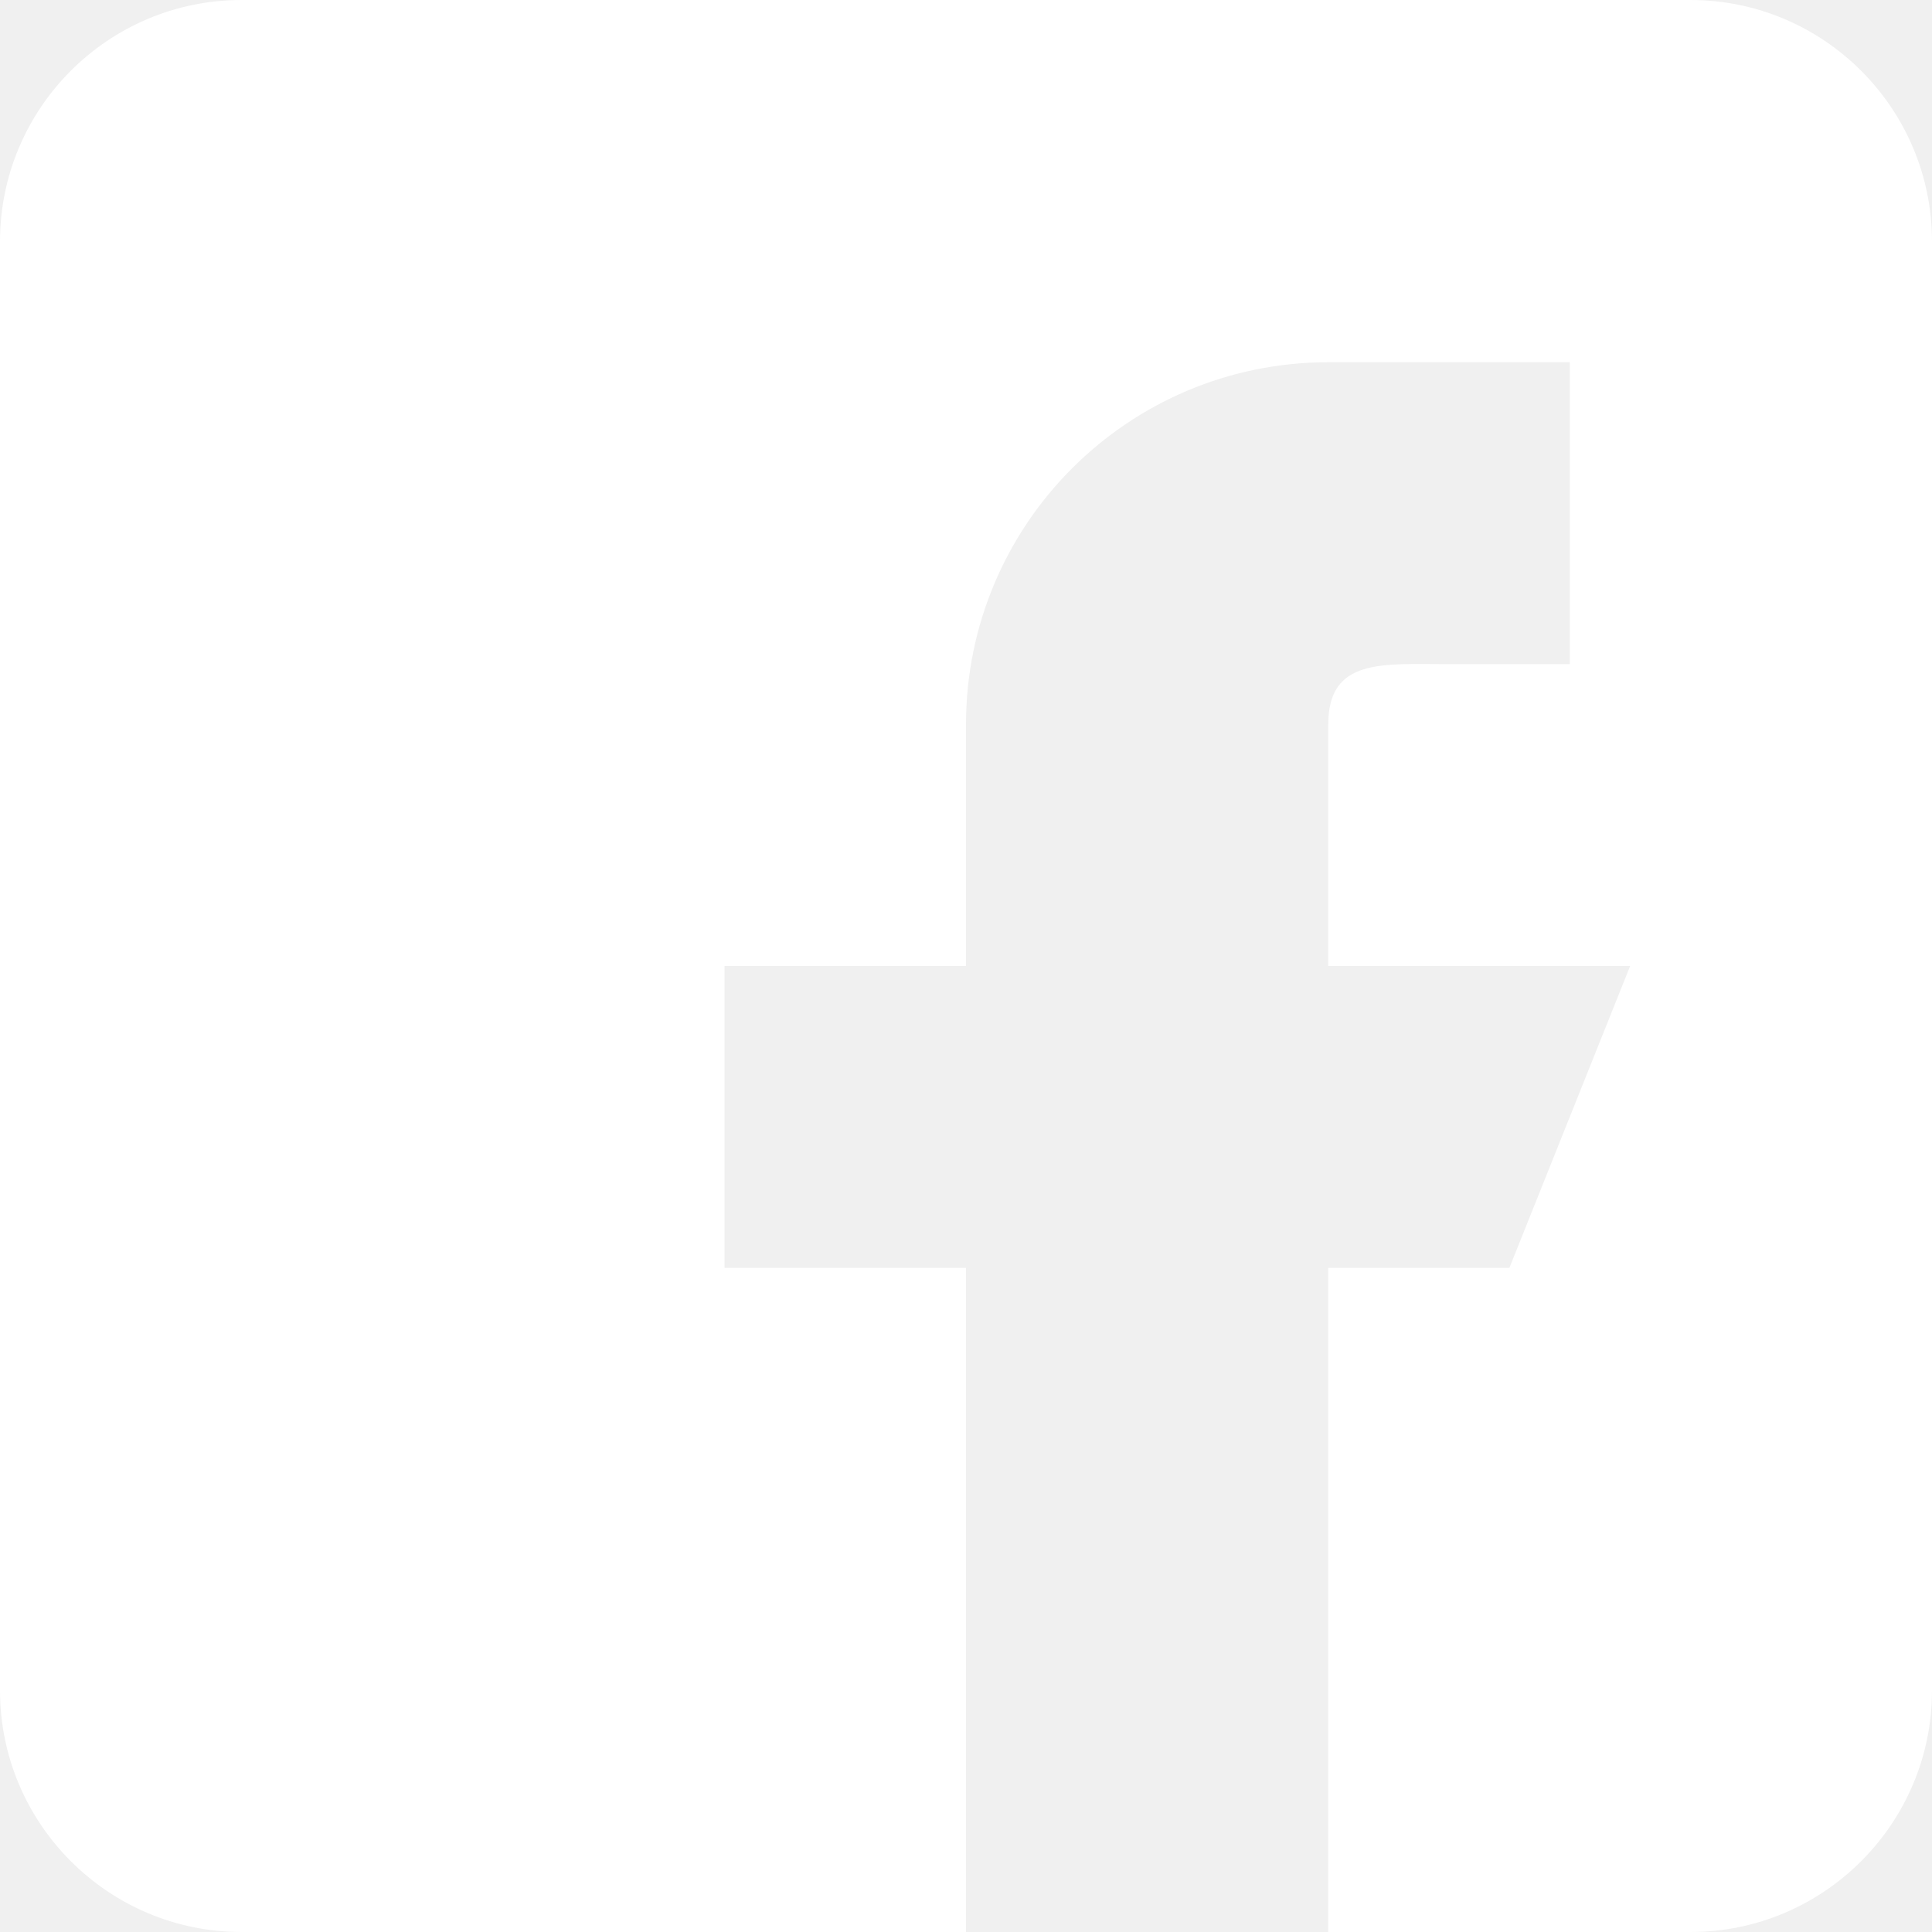
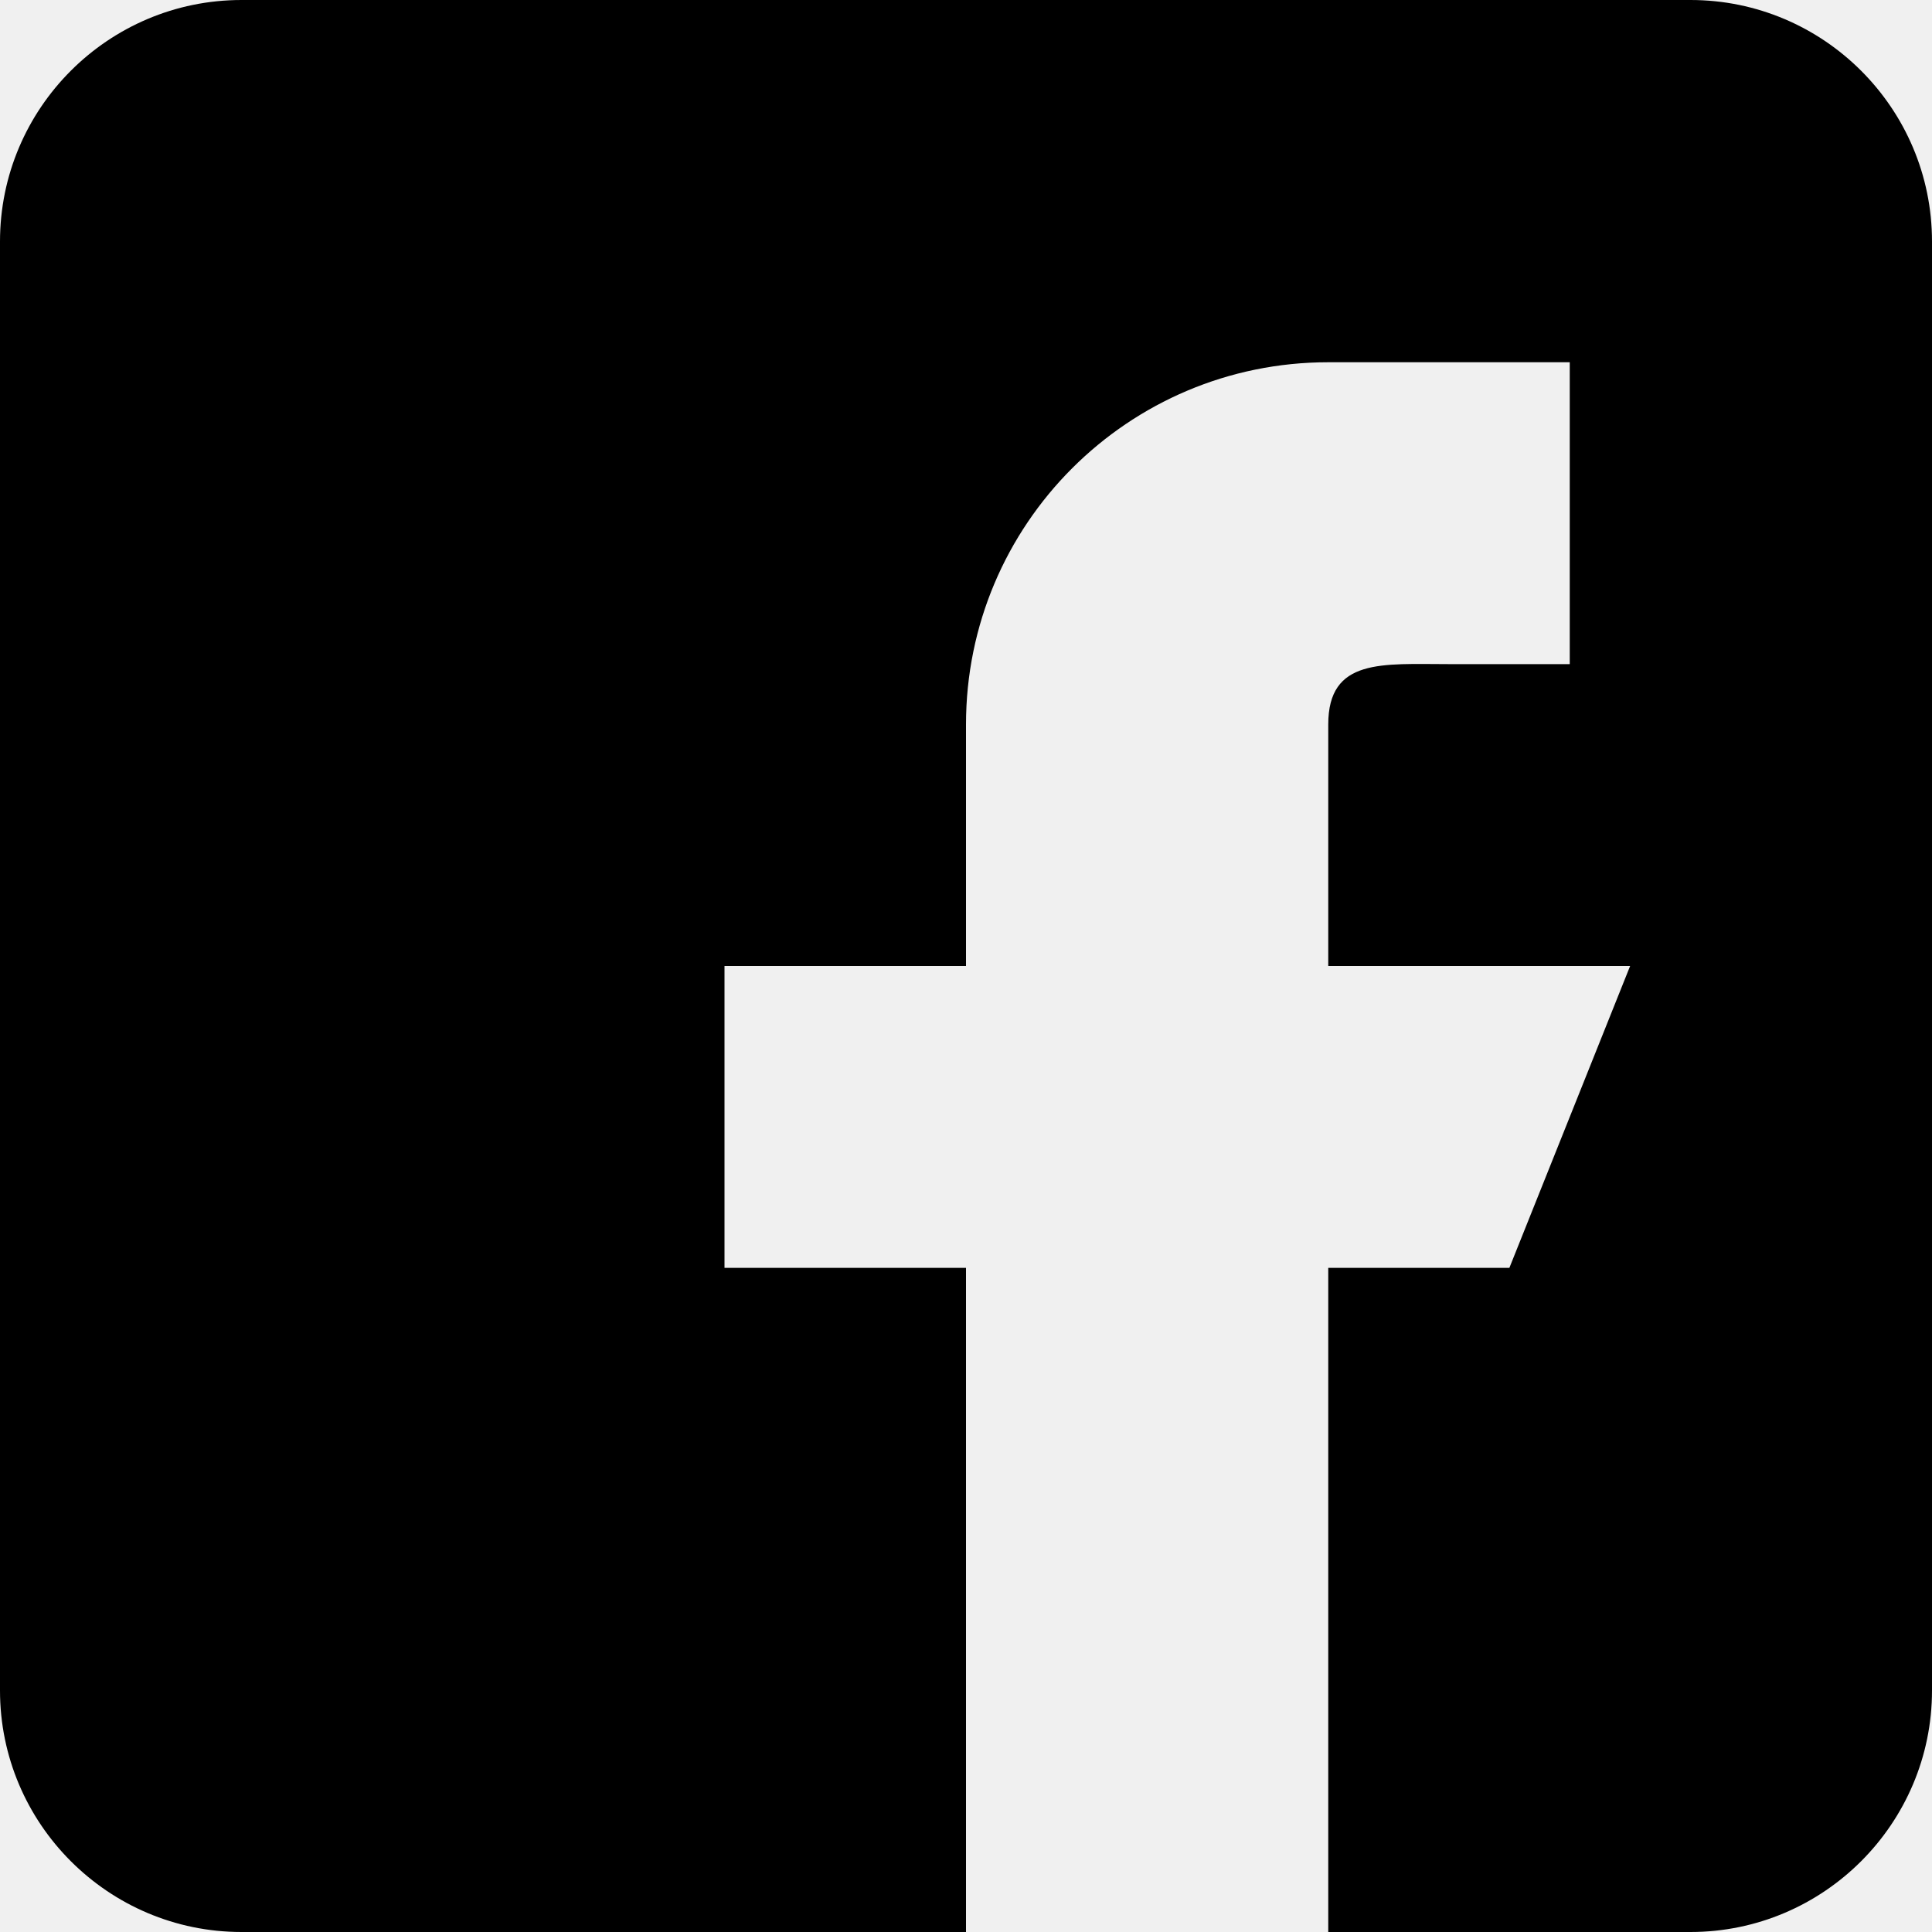
- <svg xmlns="http://www.w3.org/2000/svg" id="Bold" enable-background="new 0 0 24 24" height="512" viewBox="0 0 24 24" width="512" fill="white">
+ <svg xmlns="http://www.w3.org/2000/svg" id="Bold" enable-background="new 0 0 24 24" height="512" viewBox="0 0 24 24" width="512" fill="black">
  <path d="m3 24h9v-8.25h-3v-3.75h3v-3c0-2.486 2.014-4.5 4.5-4.5h3v3.75h-1.5c-.828 0-1.5-.078-1.5.75v3h3.75l-1.5 3.75h-2.25v8.25h4.5c1.654 0 3-1.346 3-3v-18c0-1.655-1.346-3-3-3h-18c-1.655 0-3 1.345-3 3v18c0 1.654 1.345 3 3 3z" />
</svg>
